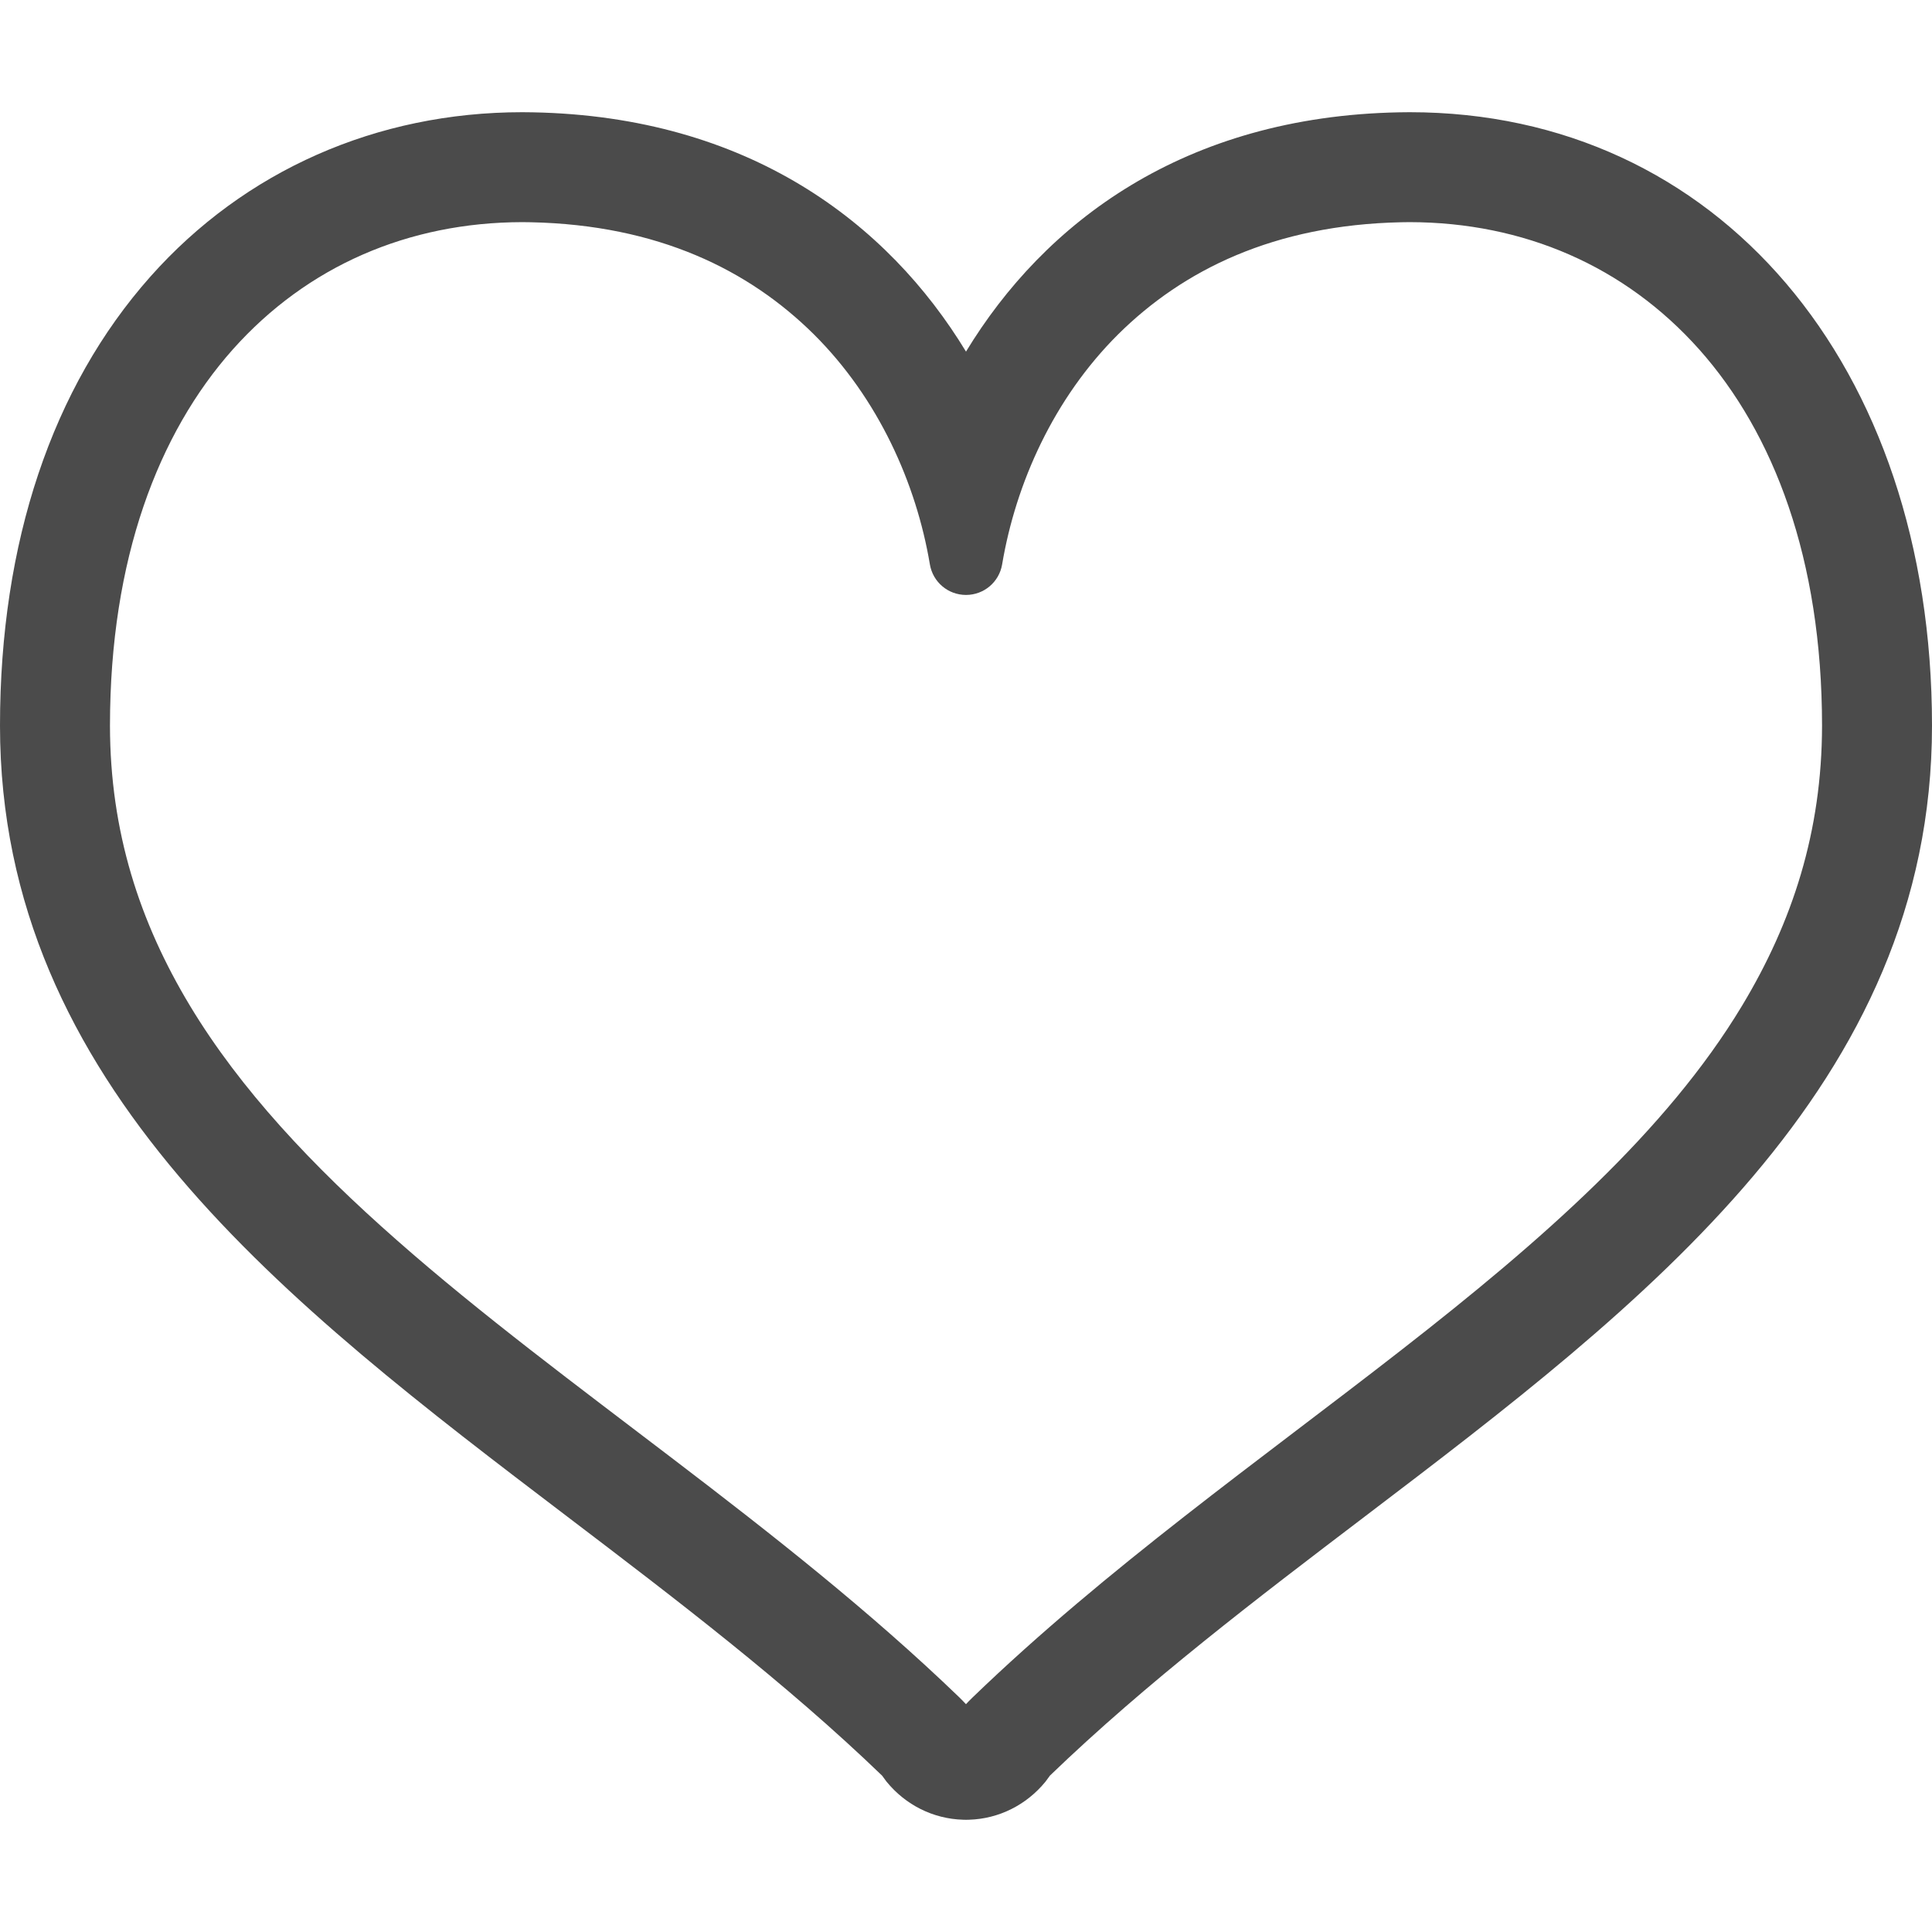
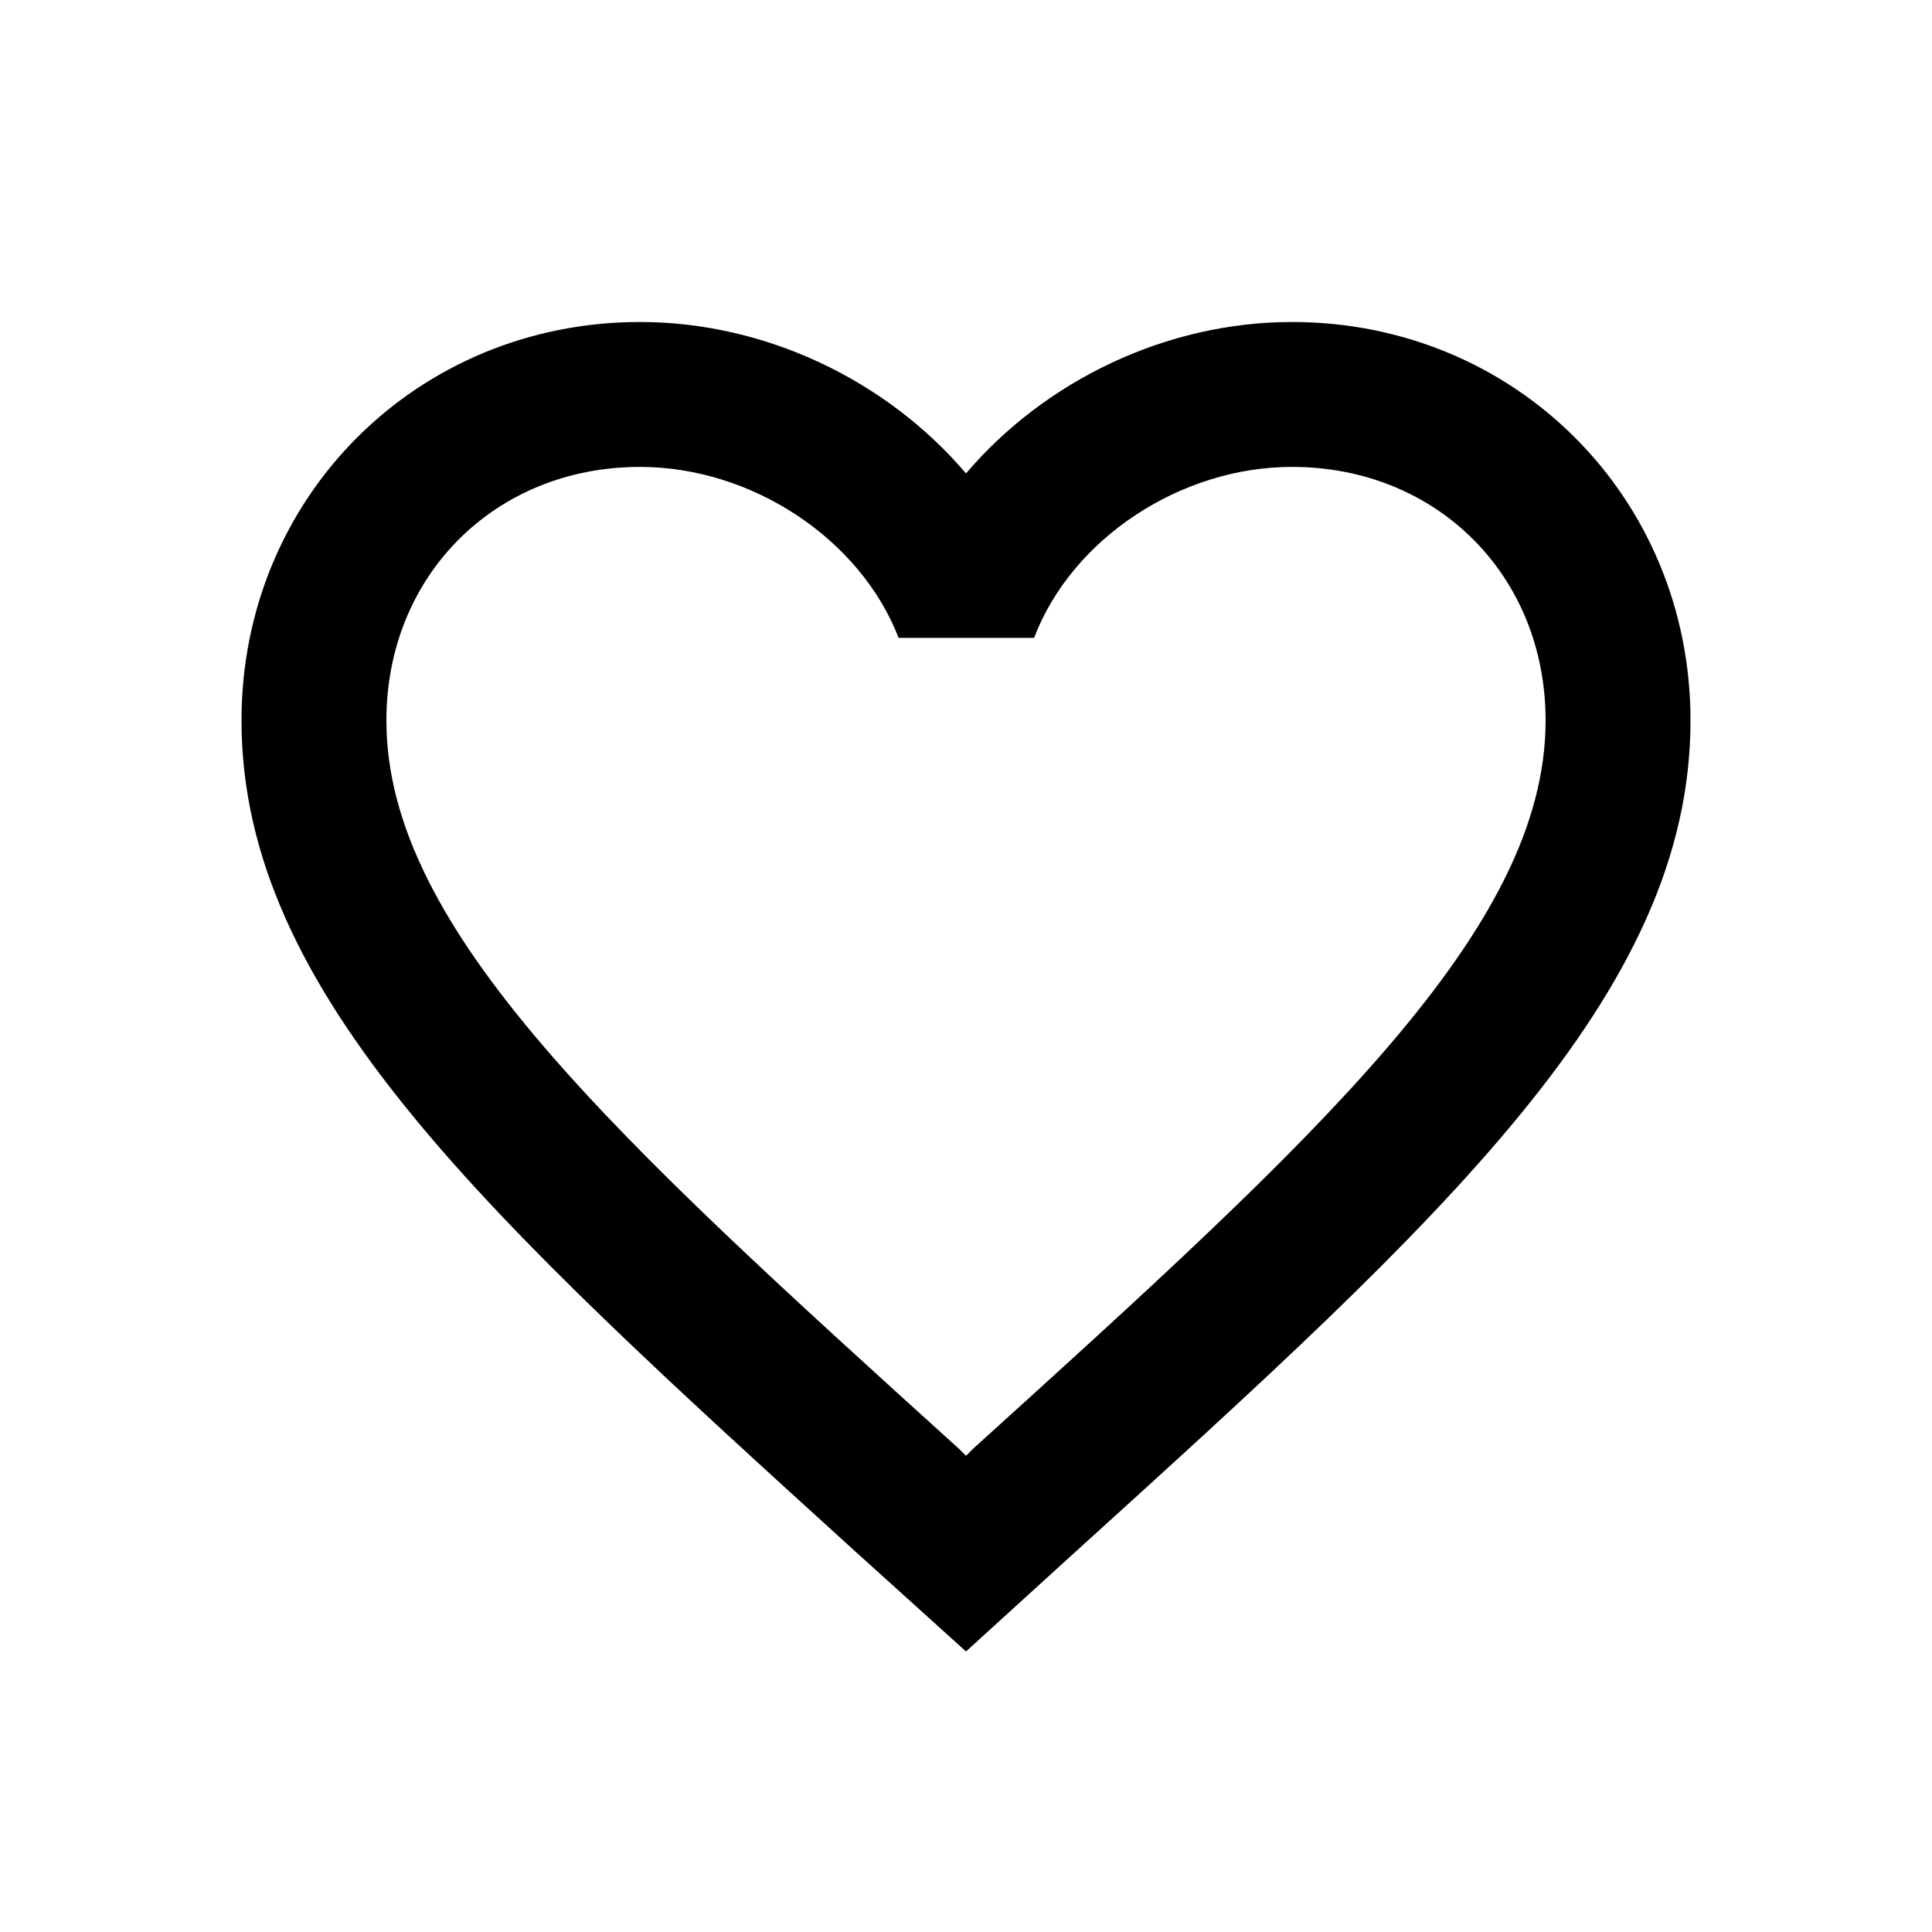
- <svg xmlns="http://www.w3.org/2000/svg" version="1.1" id="_x32_" x="0px" y="0px" viewBox="0 0 512 512" style="width: 256px; height: 256px; opacity: 1;" xml:space="preserve">
-   <style type="text/css">
- 	.st0{fill:#4B4B4B;}
- </style>
-   <g>
-     <path class="st0" d="M373.597,29.736c-0.938,0-1.856,0.009-2.795,0.03C313.675,30.864,276.726,59.028,256,93.182   c-20.726-34.154-57.675-62.318-114.802-63.416c-0.928-0.021-1.866-0.03-2.796-0.03c-38.566,0-73.559,15.465-98.518,43.538   C13.797,102.626,0,143.789,0,192.309c0,95.273,76.404,153.378,150.284,209.566c28.513,21.684,57.975,44.098,83.483,68.688   l1.138,1.547c5.062,6.24,12.419,9.904,20.296,10.134l0.8,0.02l0.838-0.02c7.847-0.24,15.186-3.894,20.247-10.114l1.158-1.578   c25.498-24.59,54.97-47.003,83.473-68.678C435.596,345.687,512,287.583,512,192.309C512,96.586,455.083,29.736,373.597,29.736z    M371.391,357.748c-37.12,28.952-78.172,57.866-113.654,92.099c-0.689,0.668-1.248,1.238-1.747,1.777   c-0.519-0.549-1.018-1.088-1.726-1.777c-47.303-45.615-104.52-81.895-149.116-121.202c-22.313-19.618-41.412-39.904-54.79-62.088   c-13.378-22.204-21.184-46.164-21.215-74.248c0.02-44.228,12.81-77.493,32.528-99.677c19.757-22.164,46.573-33.705,76.733-33.764   l2.237,0.03c33.775,0.708,57.835,12.67,75.017,29.681c17.132,17.022,27.165,39.556,30.77,60.99   c0.788,4.682,4.821,8.097,9.574,8.097c4.752,0,8.785-3.414,9.574-8.097c3.604-21.434,13.638-43.967,30.77-60.99   c17.181-17.012,41.242-28.973,75.017-29.681l2.236-0.03c30.161,0.059,56.976,11.6,76.735,33.764   c19.717,22.184,32.507,55.449,32.526,99.677c-0.03,28.084-7.837,52.044-21.215,74.248   C441.605,299.833,408.54,328.815,371.391,357.748z" style="fill: rgb(75, 75, 75);" />
-   </g>
+ <svg xmlns="http://www.w3.org/2000/svg" width="24" height="24" viewBox="0 0 24 24" fill="none">
+   <path fill-rule="evenodd" clip-rule="evenodd" d="M12 5.881C12.981 4.729 14.484 4 16.05 4C18.822 4 21 6.178 21 8.95C21 12.349 17.945 15.12 13.316 19.317L13.305 19.327L12 20.515L10.695 19.336L10.659 19.304C6.044 15.11 3 12.343 3 8.95C3 6.178 5.178 4 7.95 4C9.516 4 11.019 4.729 12 5.881ZM12 18.085L12.09 17.995C16.374 14.116 19.2 11.551 19.2 8.95C19.2 7.15 17.85 5.8 16.05 5.8C14.664 5.8 13.314 6.691 12.846 7.924H11.163C10.686 6.691 9.336 5.8 7.95 5.8C6.15 5.8 4.8 7.15 4.8 8.95C4.8 11.551 7.626 14.116 11.91 17.995L12 18.085Z" fill="black" />
</svg>
